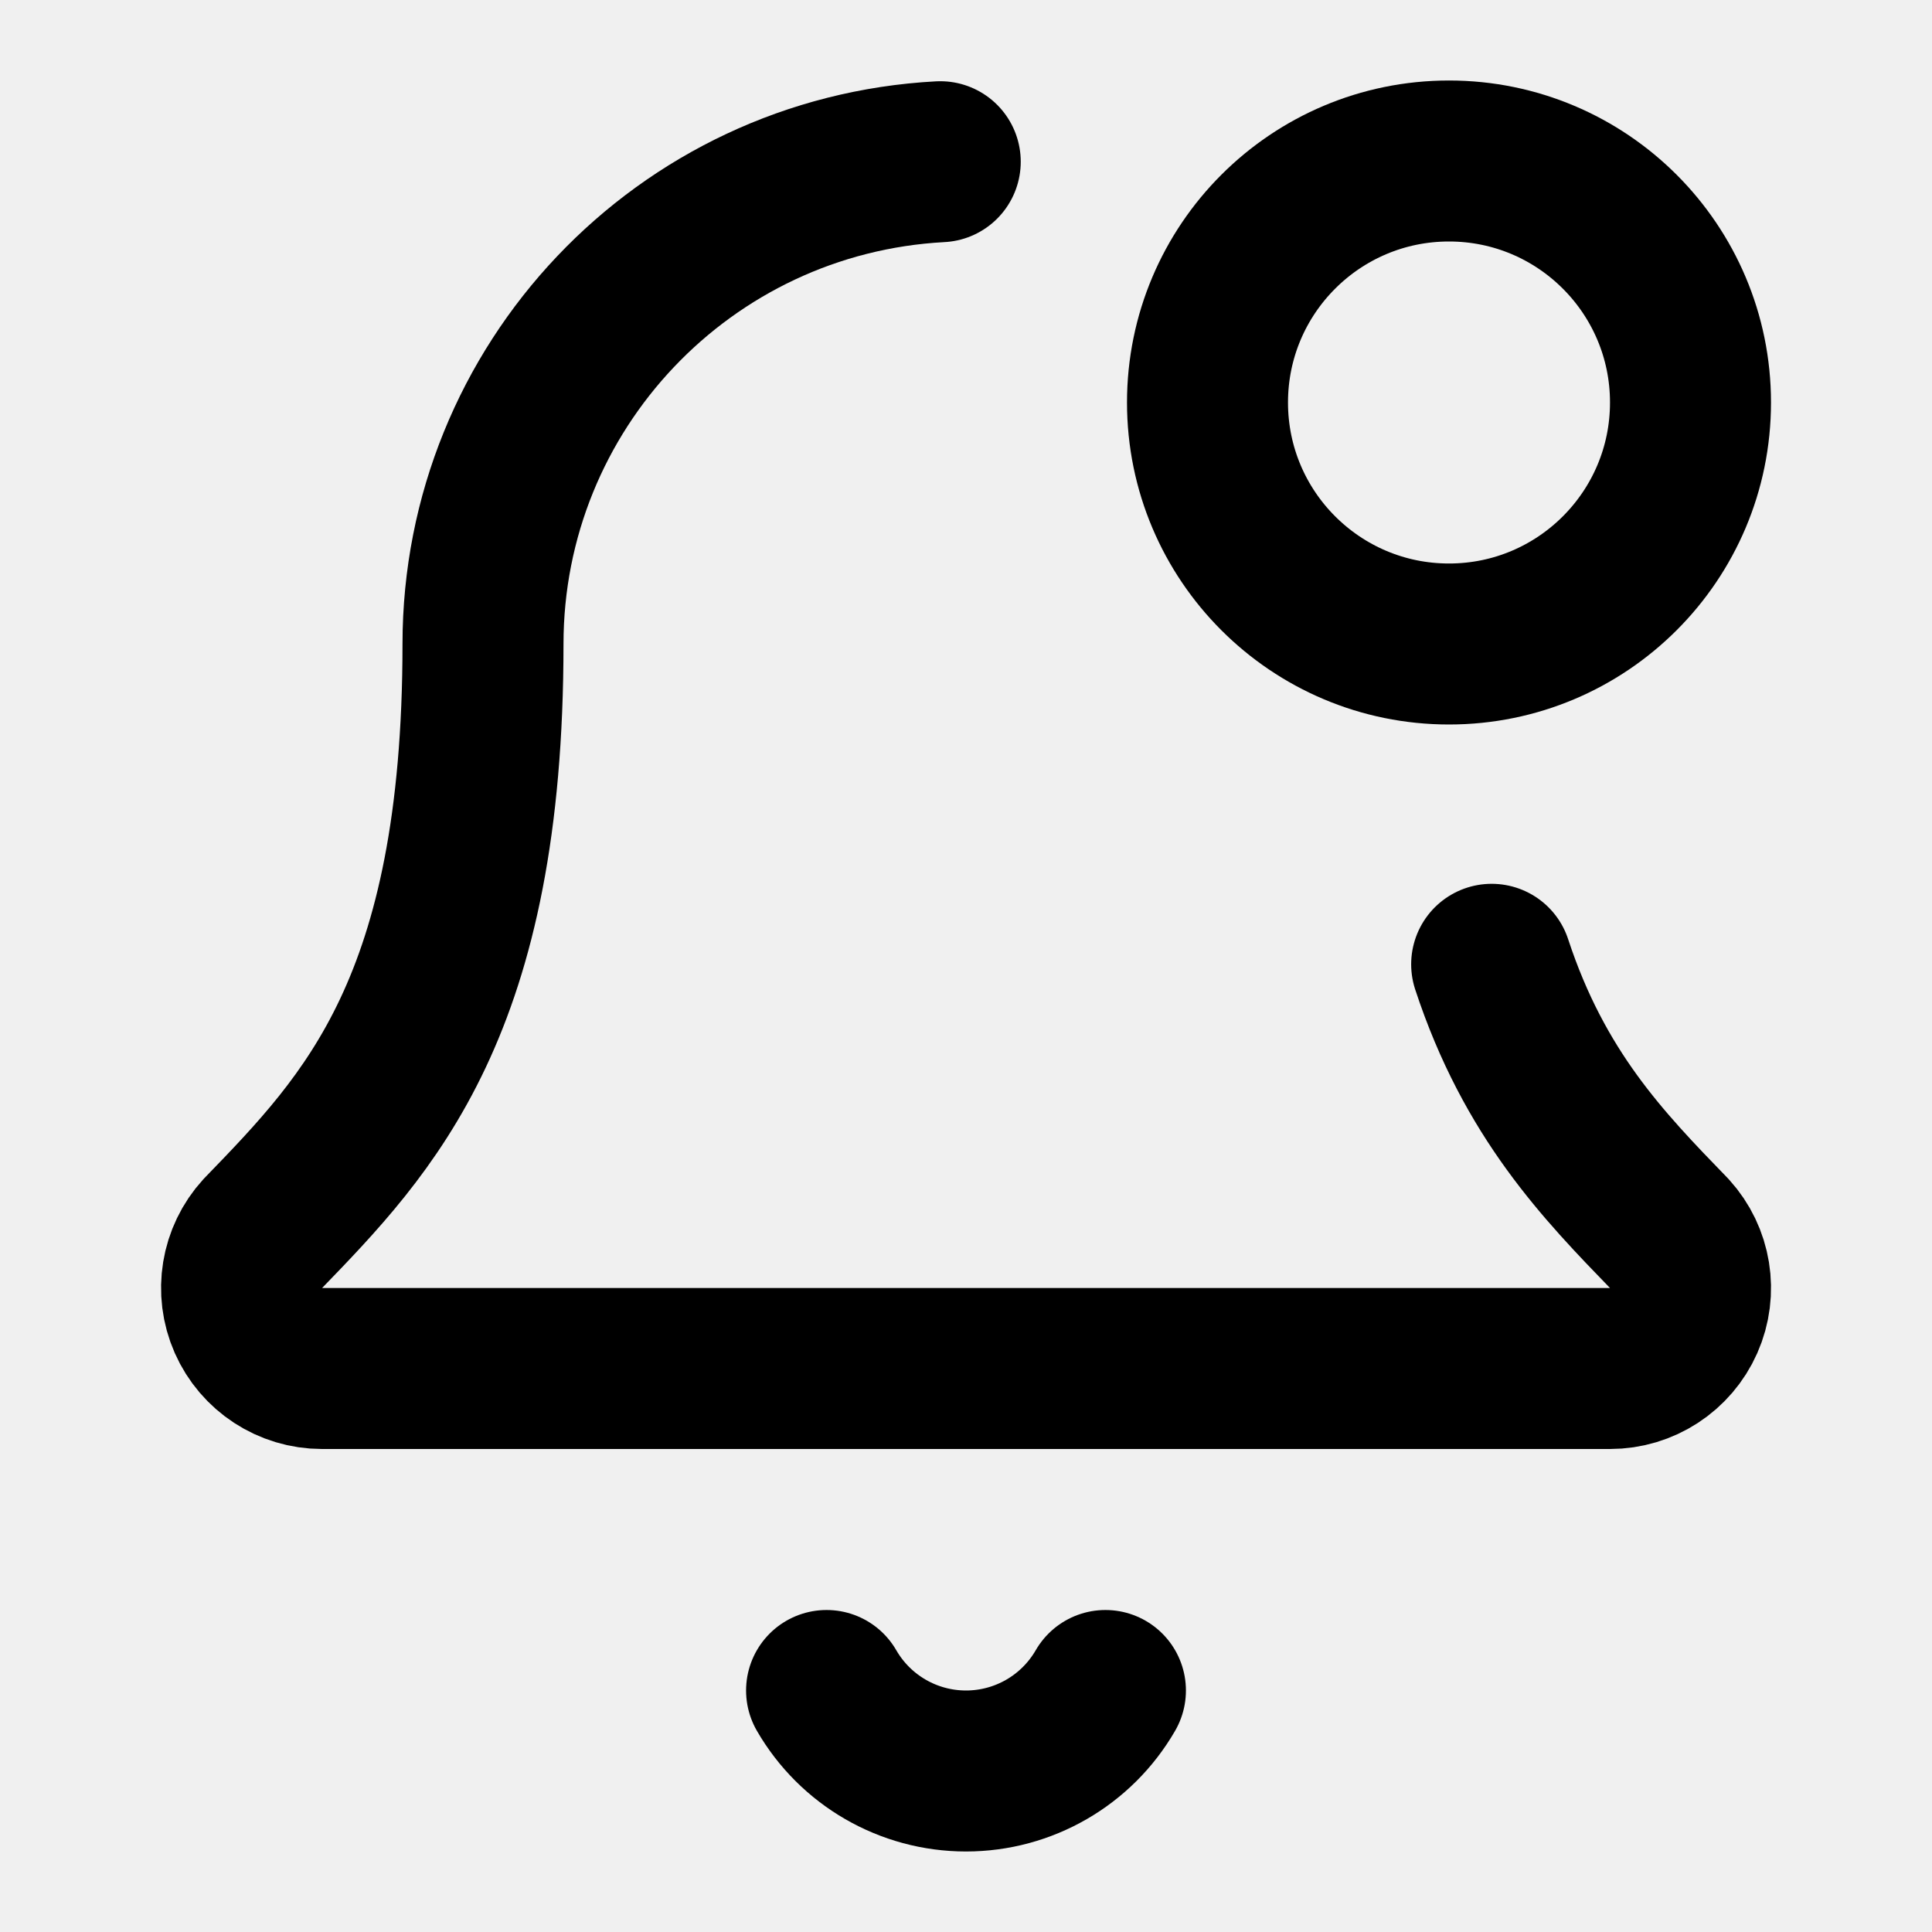
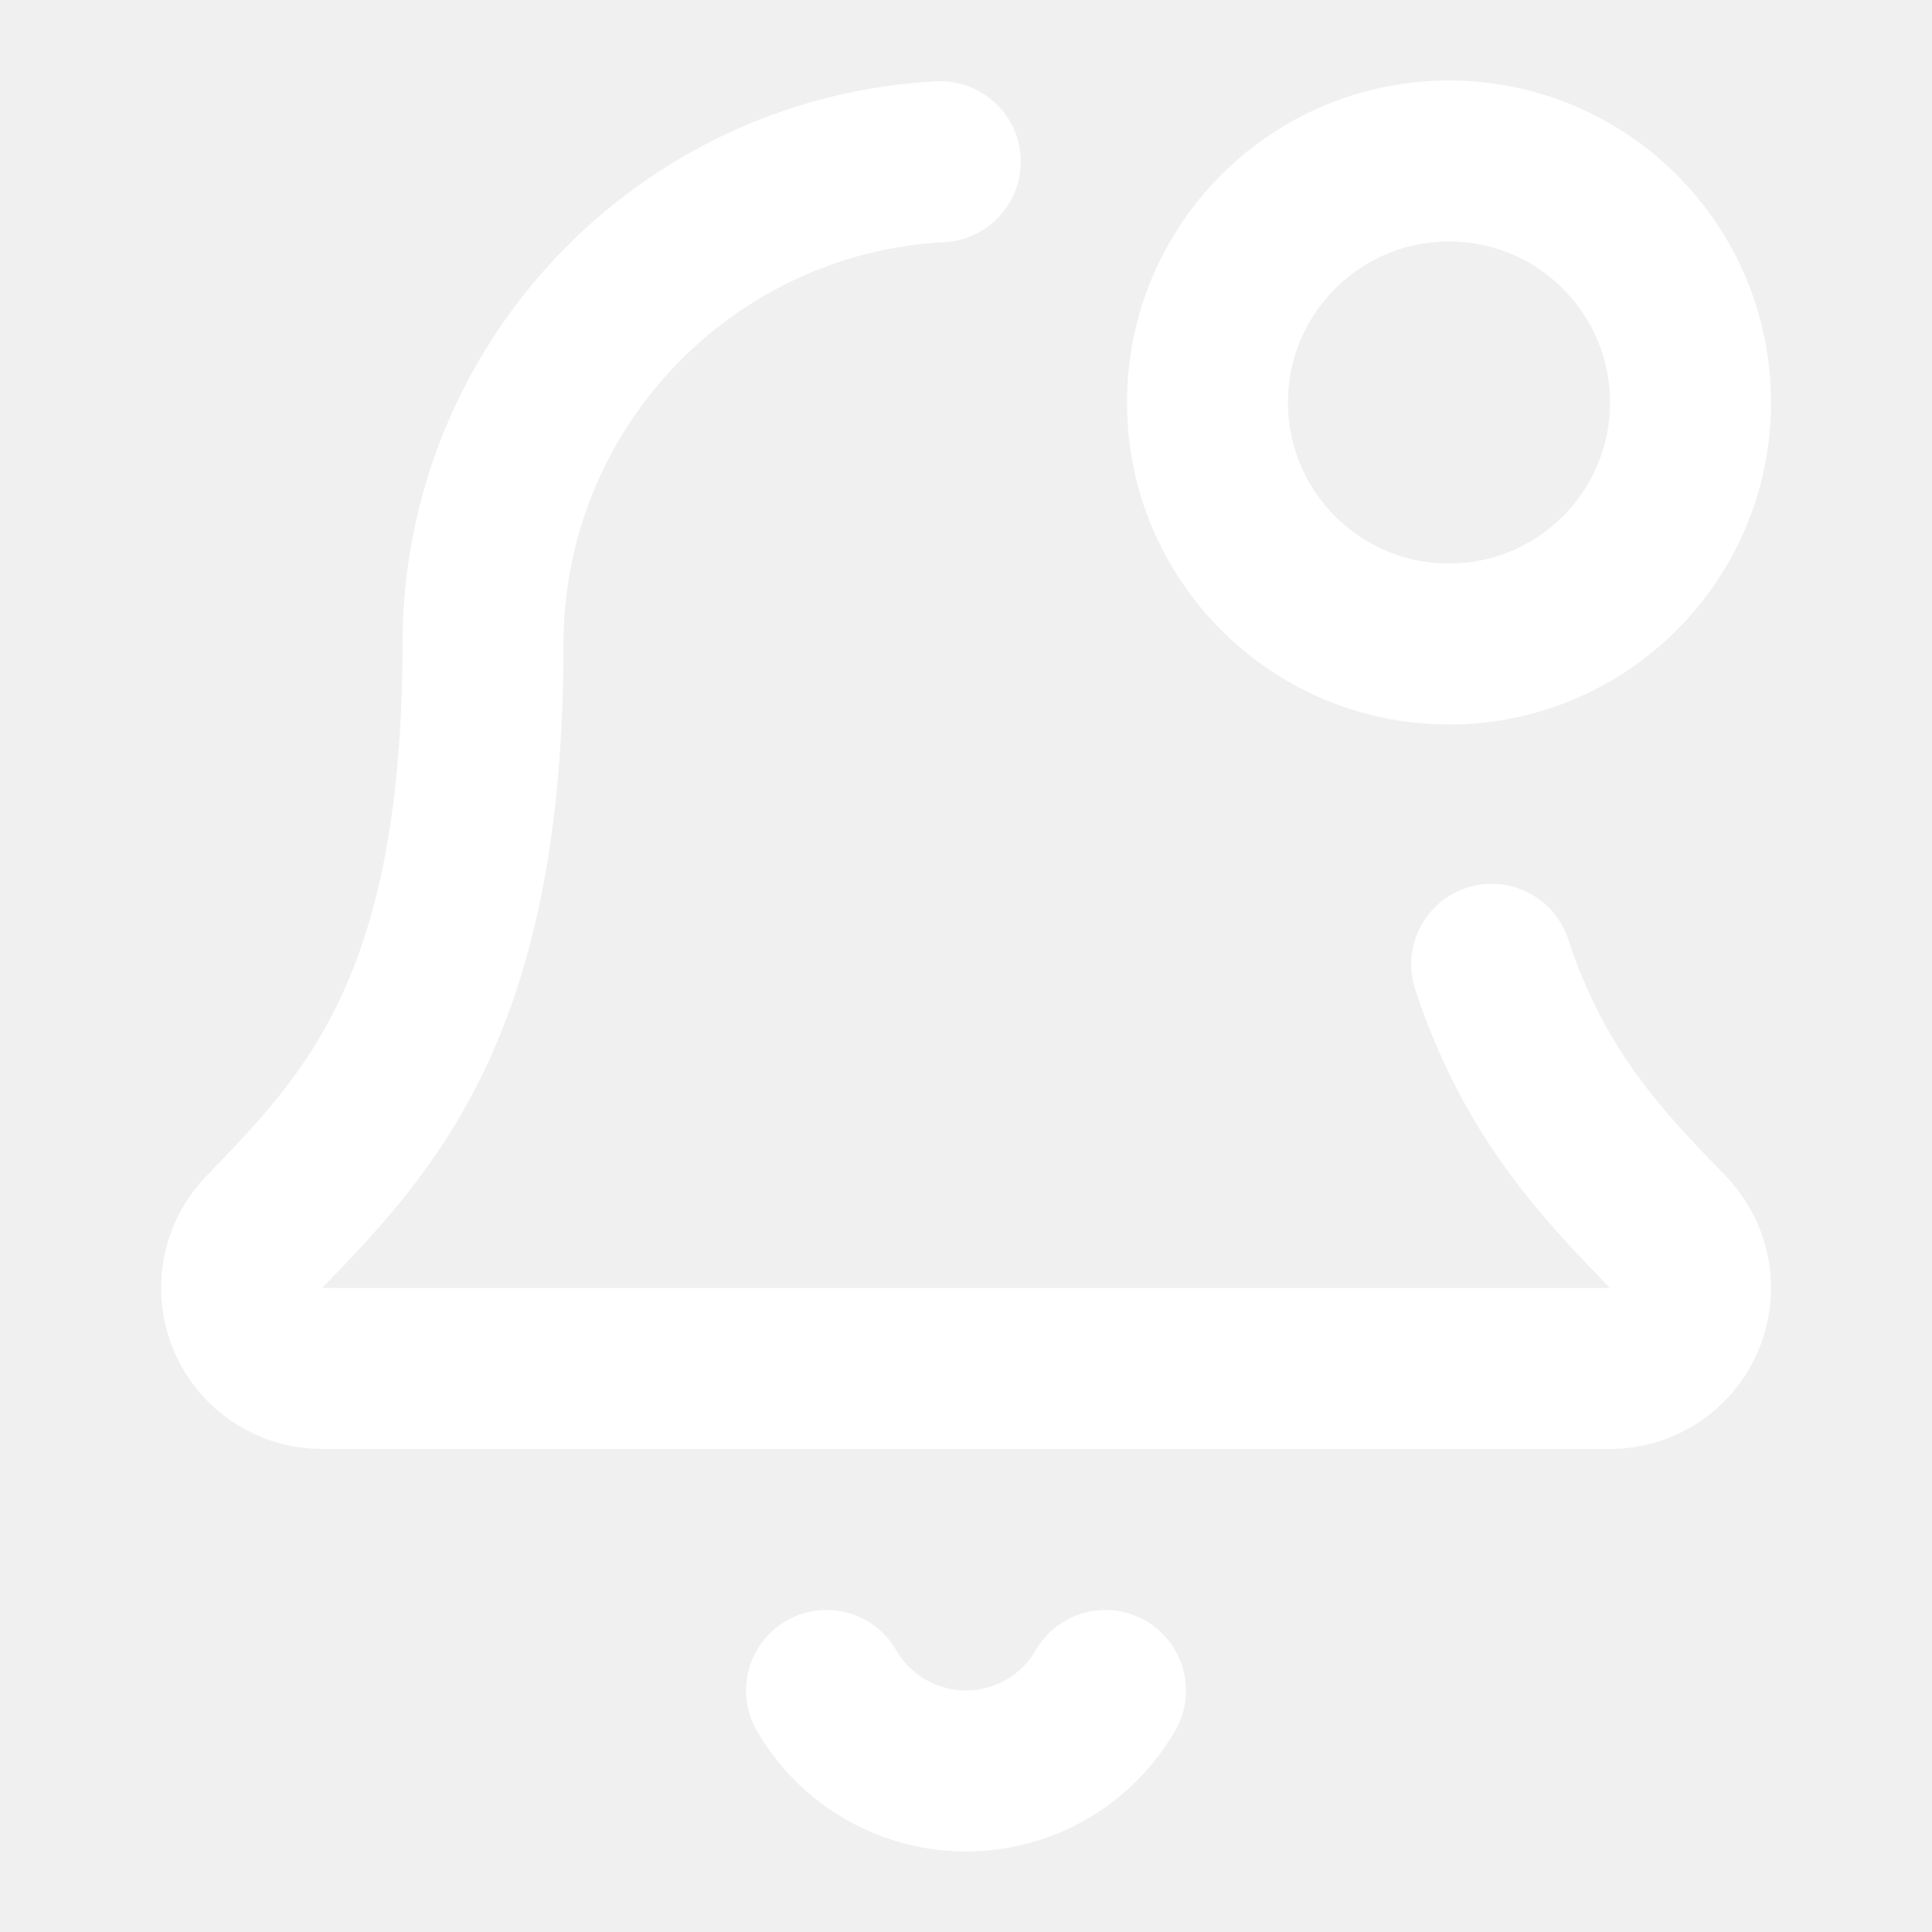
- <svg xmlns="http://www.w3.org/2000/svg" width="24" height="24" viewBox="0 0 24 24" fill="none" stroke="currentColor" stroke-width="2" stroke-linecap="round" stroke-linejoin="round" class="lucide lucide-bell-dot-icon lucide-bell-dot">
+ <svg xmlns="http://www.w3.org/2000/svg" width="24" height="24" viewBox="0 0 24 24" fill="none" stroke="white" stroke-width="2" stroke-linecap="round" stroke-linejoin="round" class="lucide lucide-bell-dot-icon lucide-bell-dot">
  <path d="M10.268 21a2 2 0 0 0 3.464 0" />
  <path d="M11.68 2.009A6 6 0 0 0 6 8c0 4.499-1.411 5.956-2.738 7.326A1 1 0 0 0 4 17h16a1 1 0 0 0 .74-1.673c-.824-.85-1.678-1.731-2.21-3.348" />
  <circle cx="18" cy="5" r="3" />
</svg>
